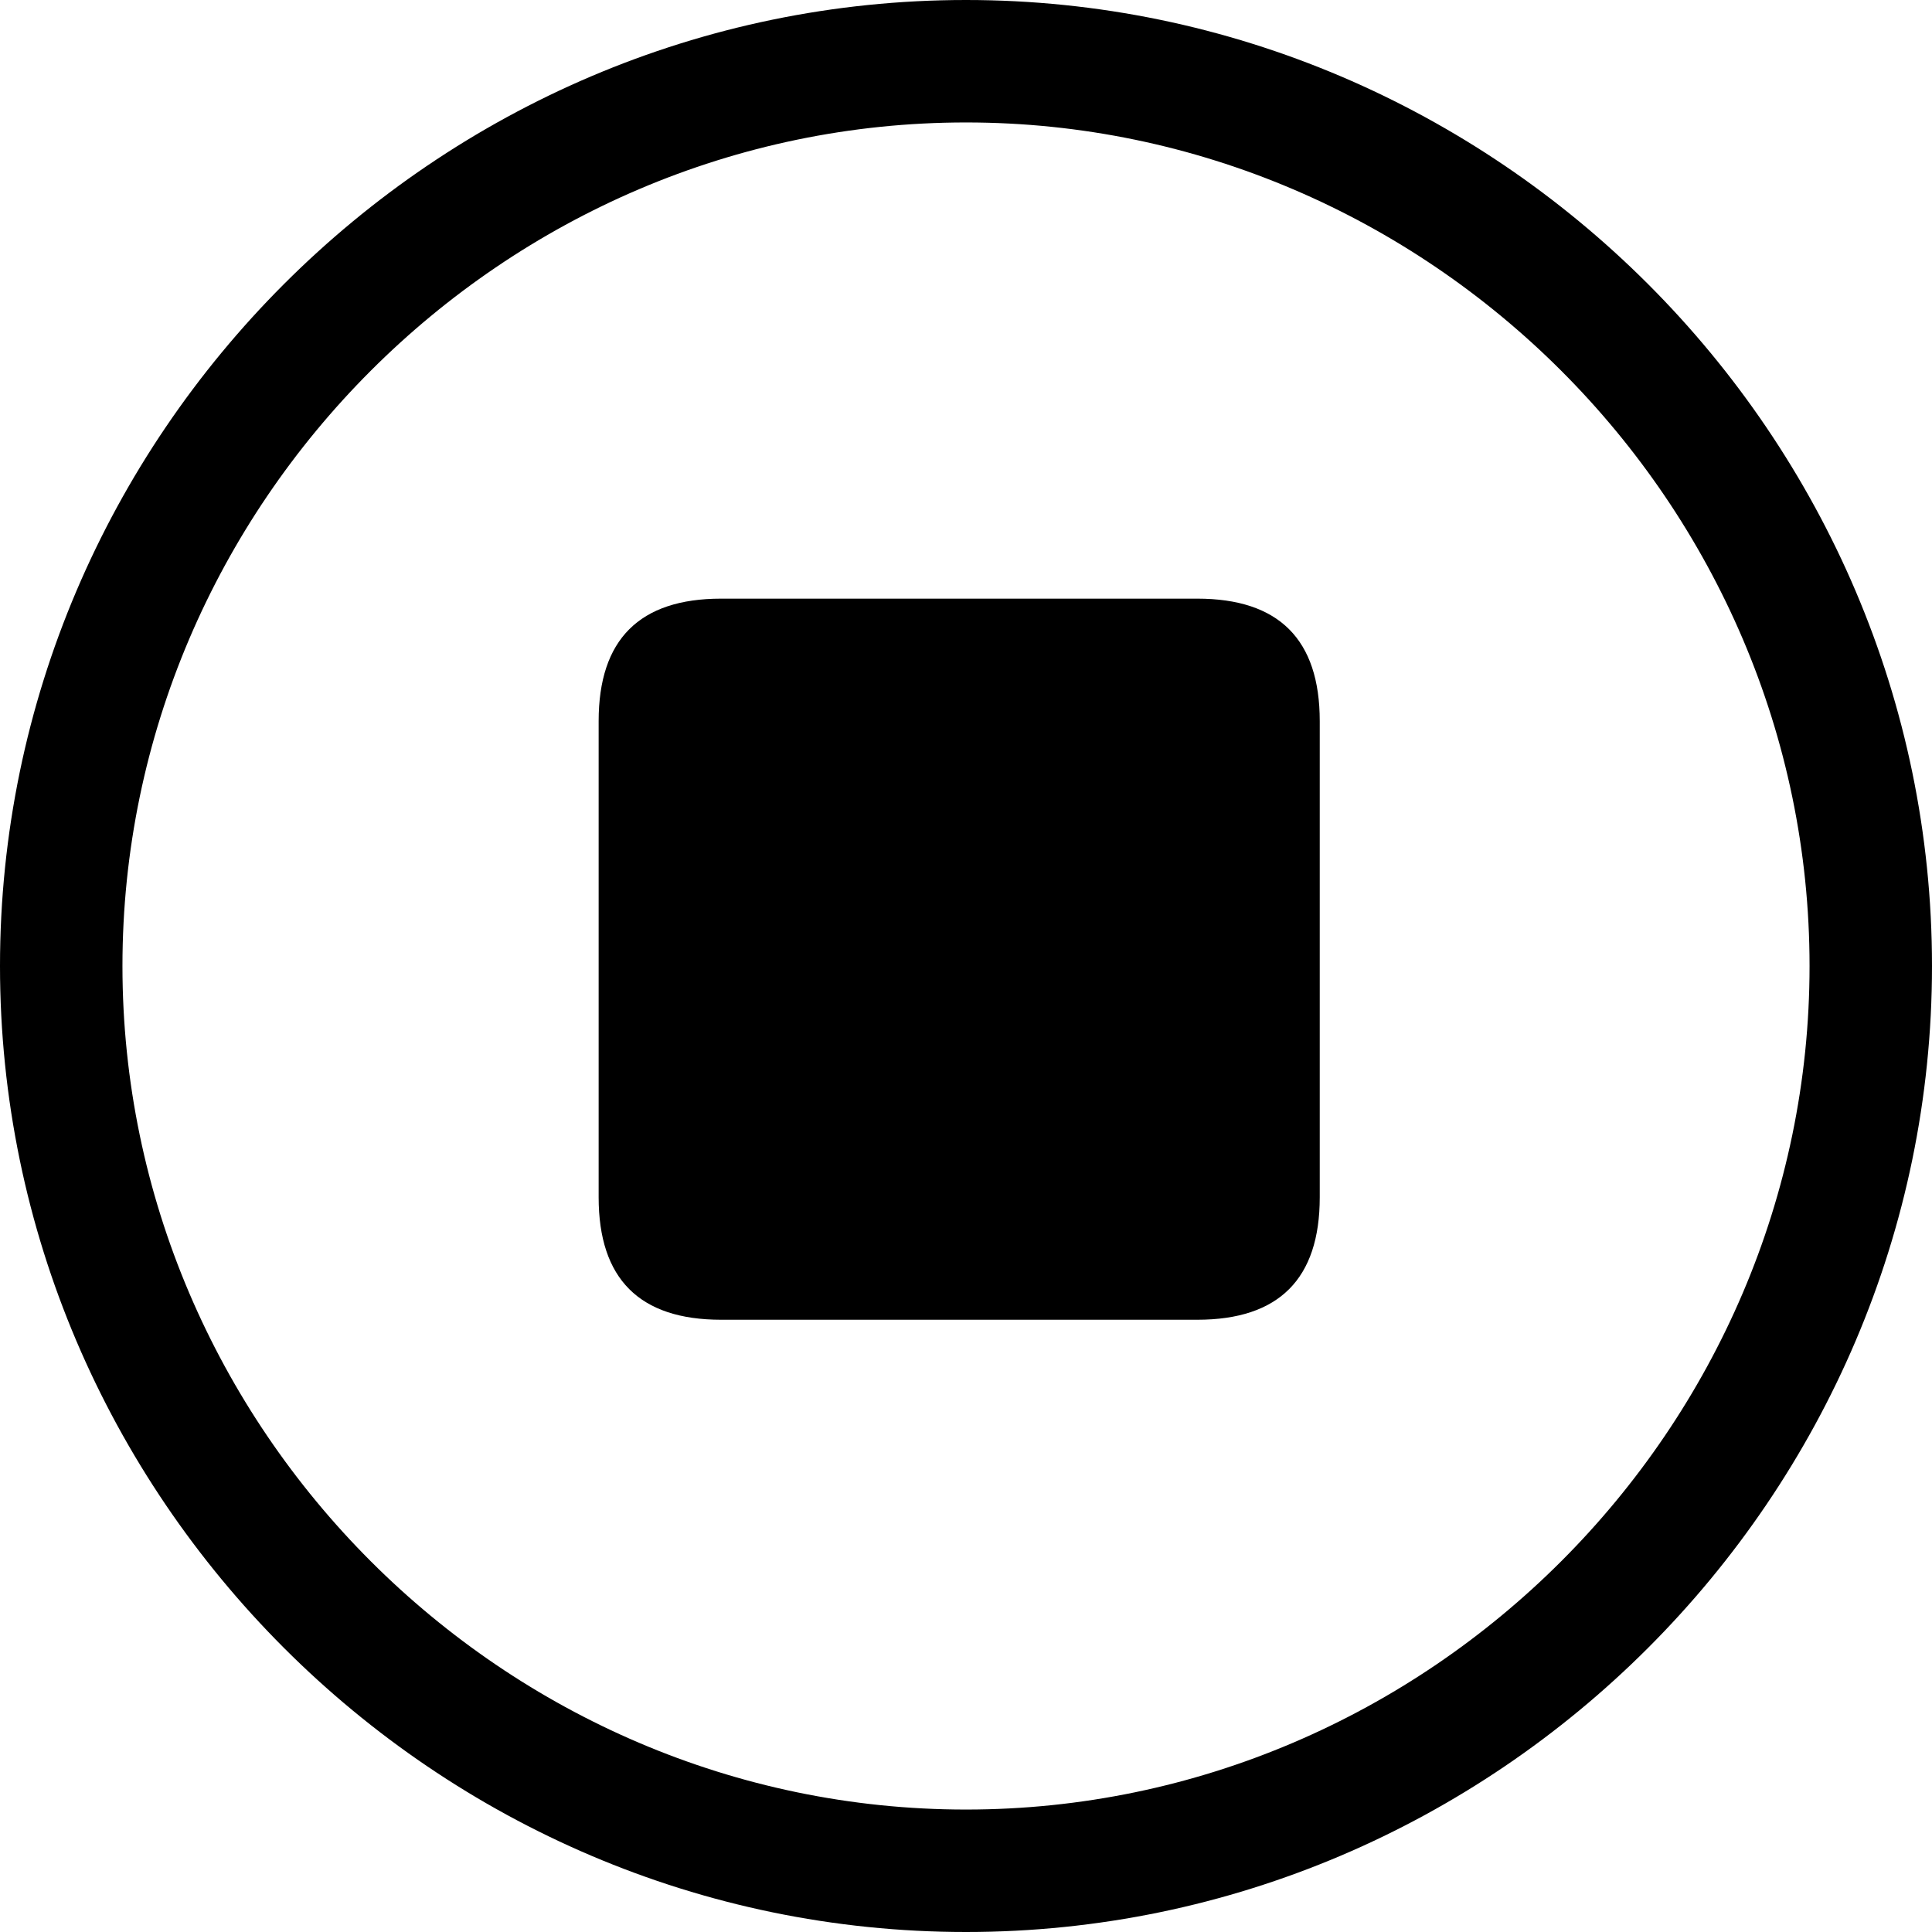
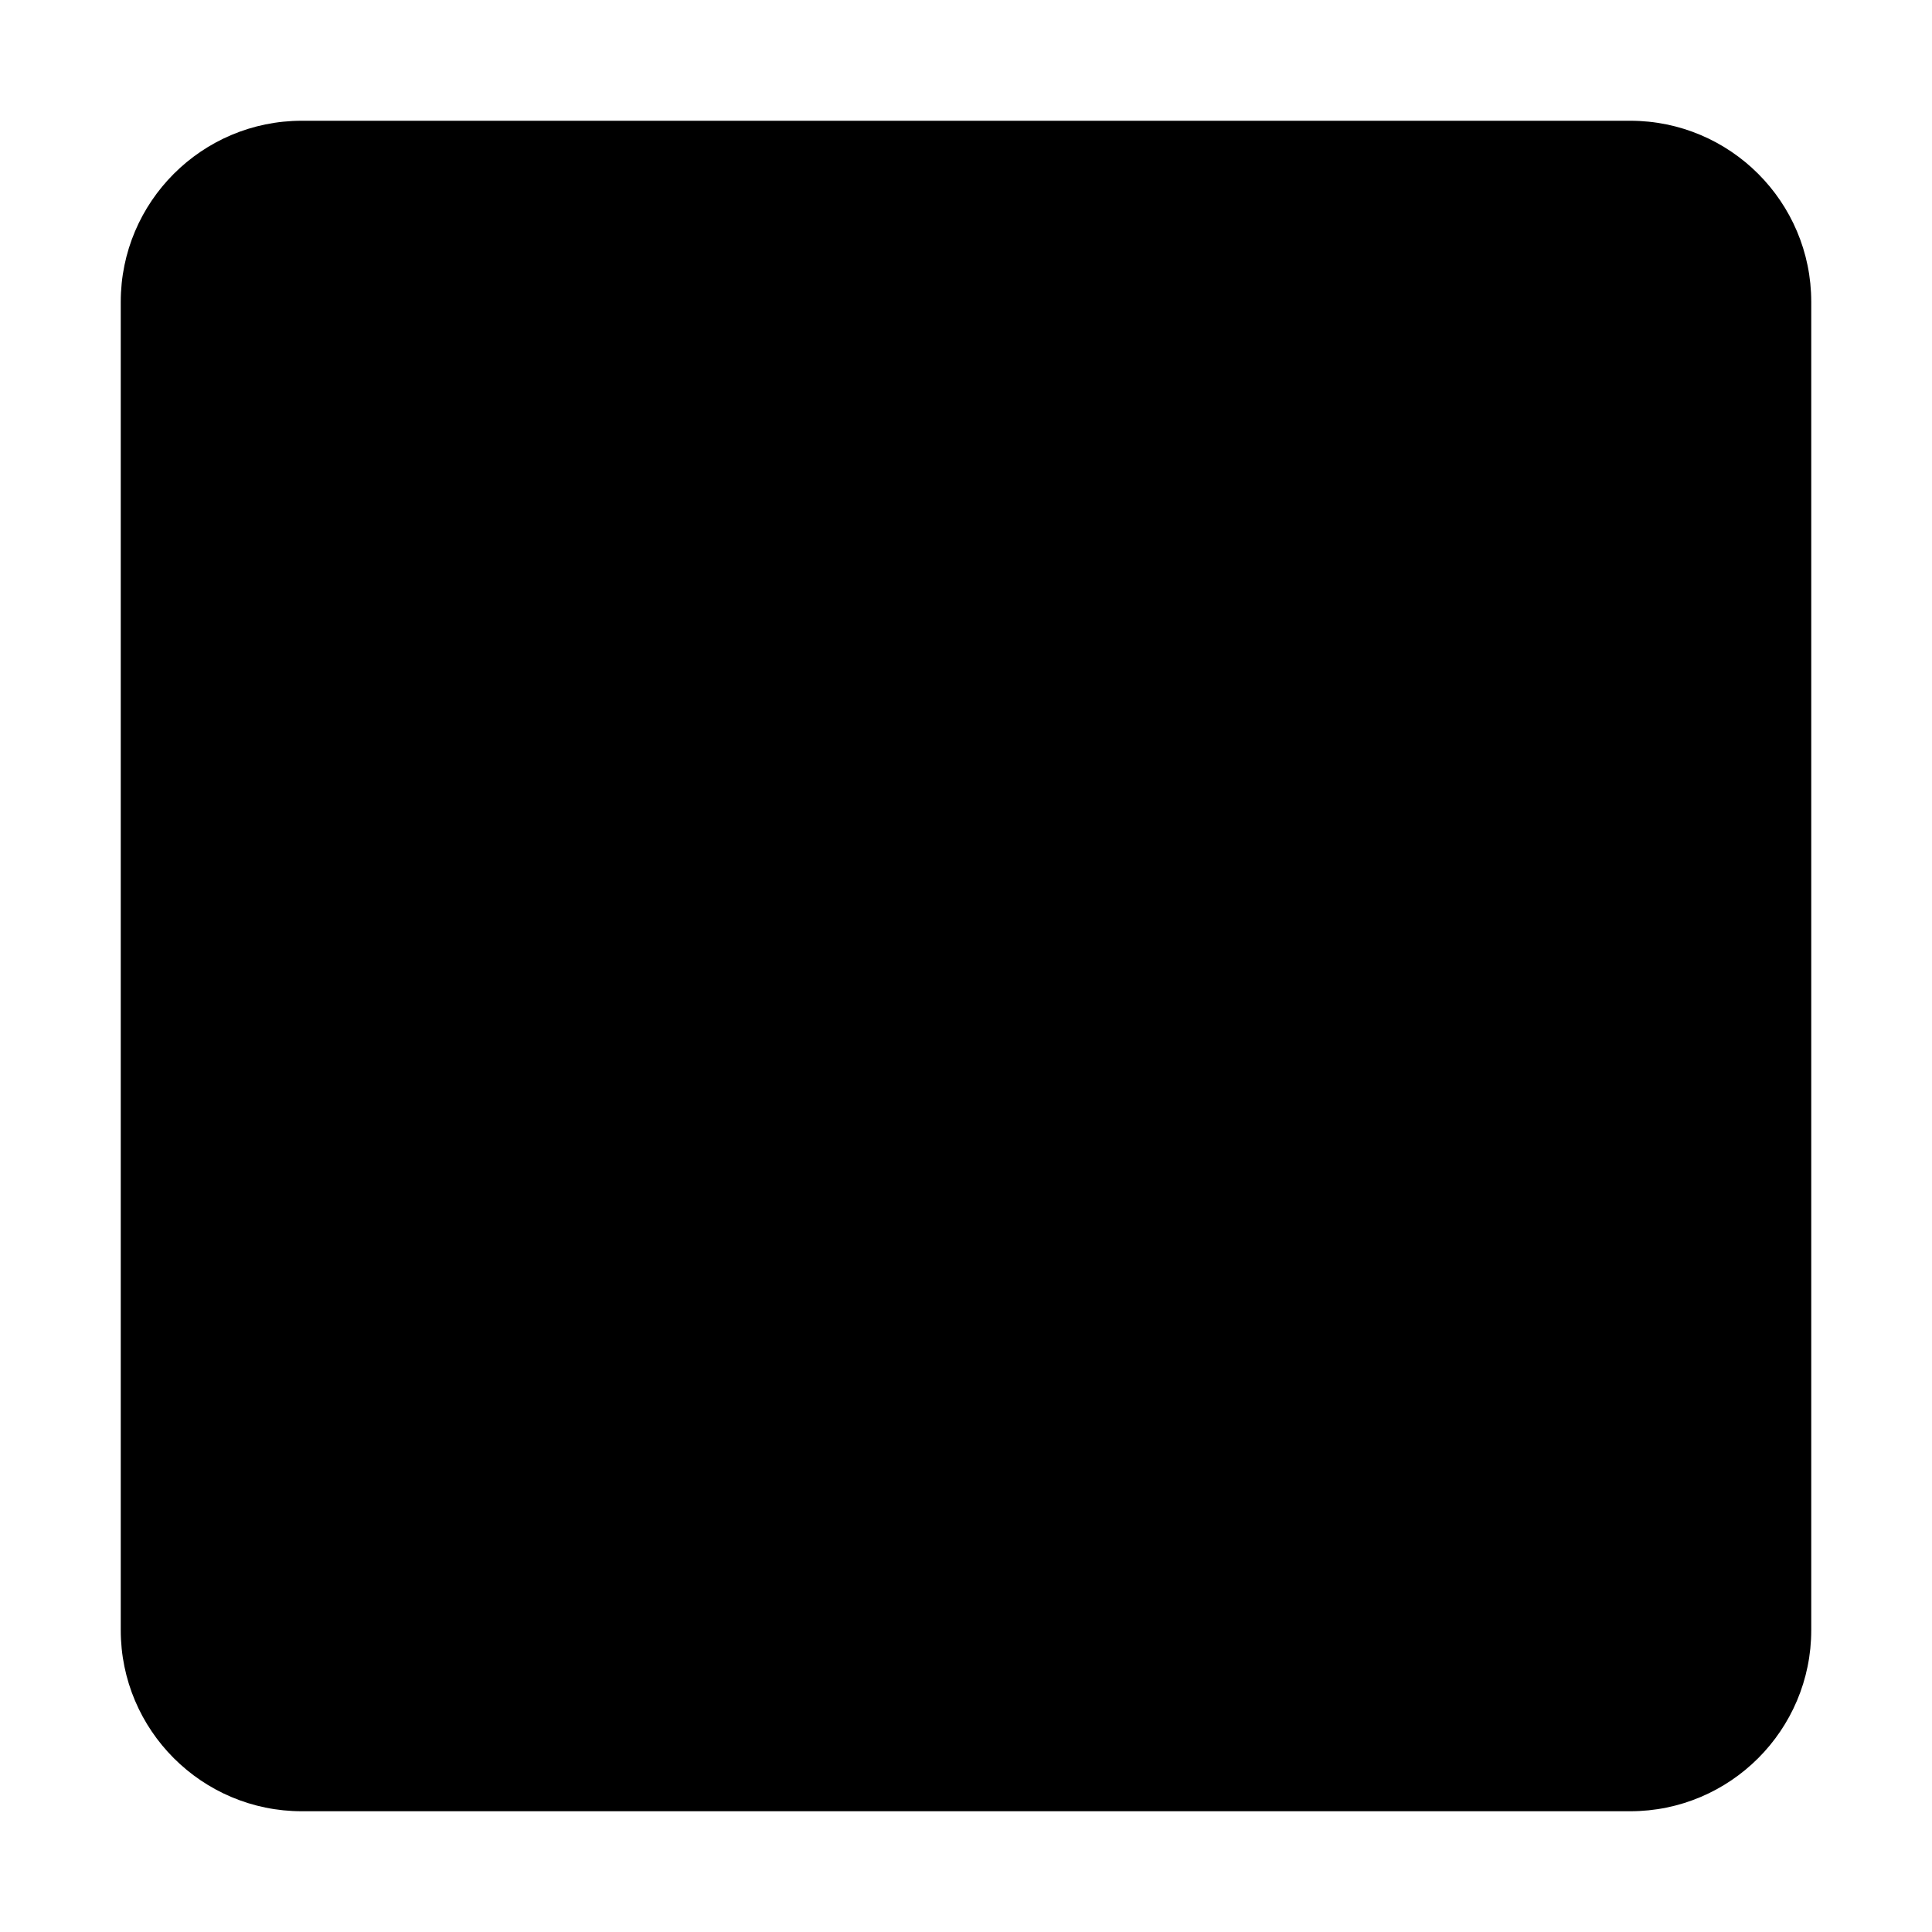
- <svg xmlns="http://www.w3.org/2000/svg" viewBox="0 0 14.2 14.2" aria-labelledby="title" width="1em" height="1em" fill="currentColor">
-   <path d="M5.3,4.4h3.5c0.6,0,0.9,0.3,0.9,0.9v3.5c0,0.6-0.3,0.9-0.9,0.9H5.3c-0.6,0-0.9-0.3-0.9-0.9V5.3C4.4,4.7,4.7,4.4,5.3,4.4z" />
-   <path d="M7.1,13.3c3.4,0,6.2-2.8,6.2-6.2s-2.8-6.2-6.2-6.2S0.9,3.7,0.9,7.1S3.7,13.3,7.1,13.3z M7.1,14.2C3.2,14.2,0,11,0,7.1  S3.2,0,7.1,0s7.1,3.2,7.1,7.1S11,14.2,7.1,14.2z" />
+ <svg xmlns="http://www.w3.org/2000/svg" viewBox="0 0 448 512" aria-labelledby="title" width="1em" height="1em" fill="currentColor">
+   <path d="M400 32H48C21.5 32 0 53.5 0 80v352c0 26.5 21.5 48 48 48h352c26.5 0 48-21.5 48-48V80c0-26.5-21.5-48-48-48z" />
</svg>
